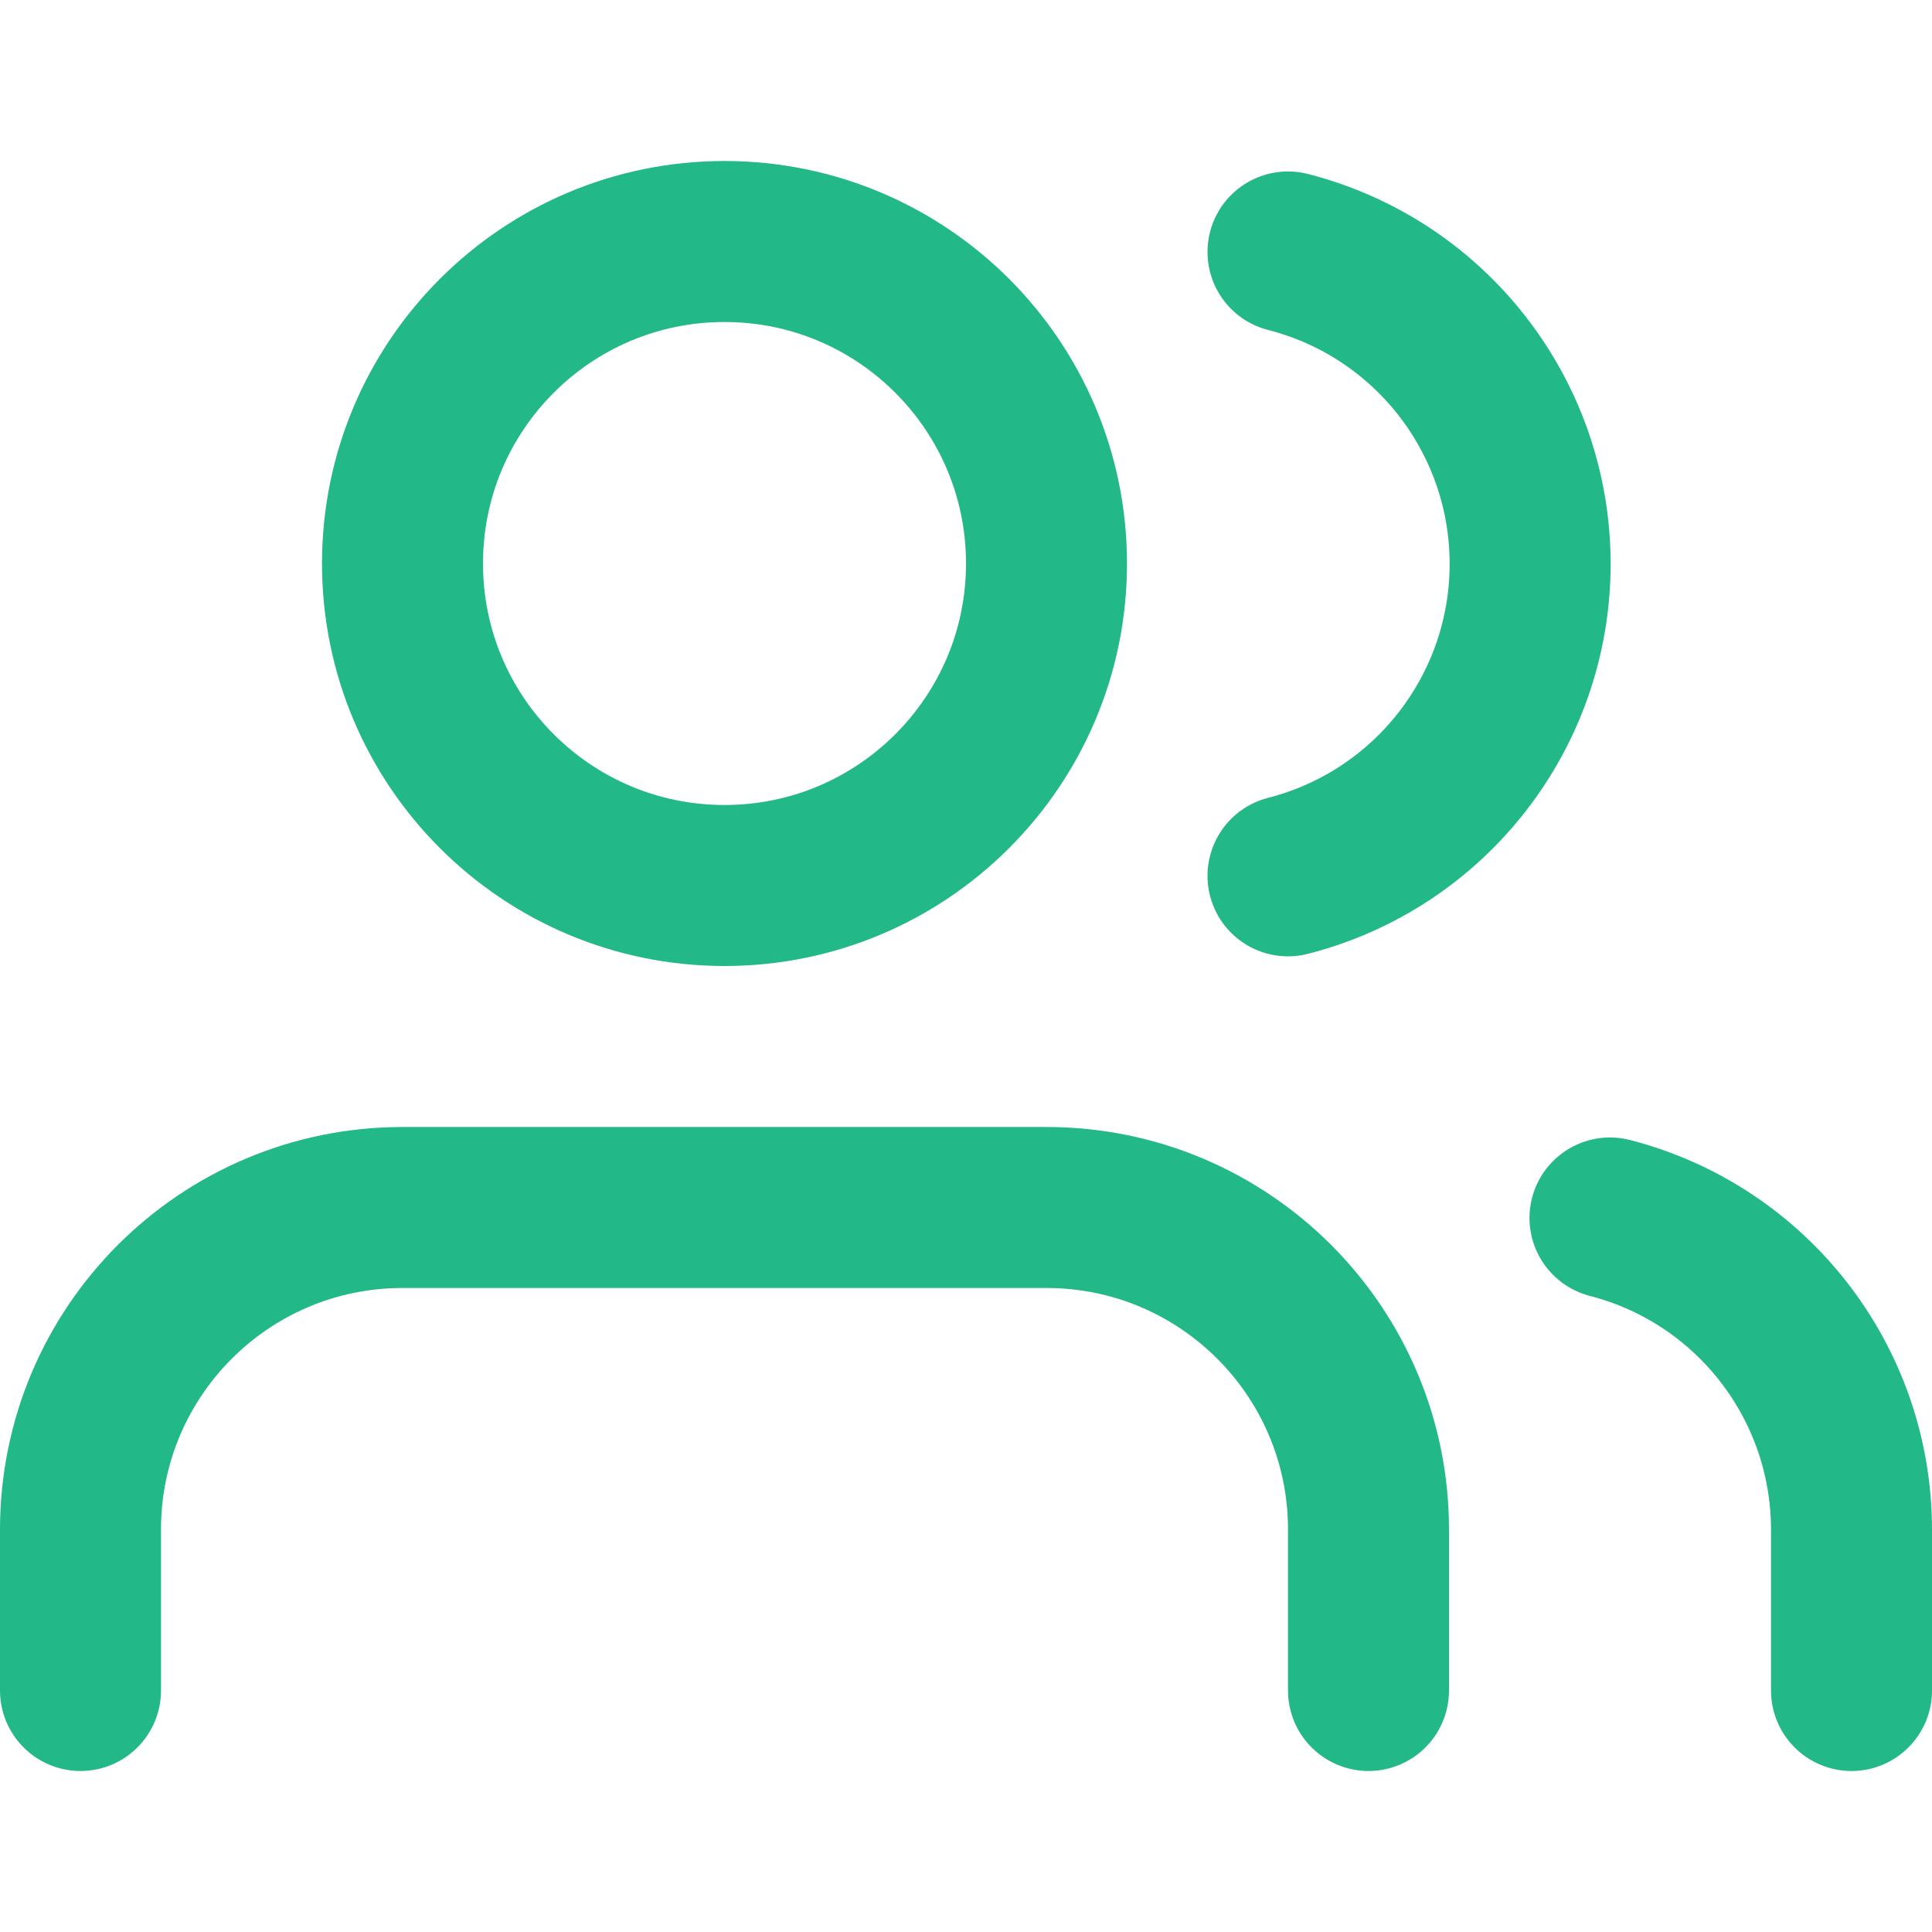
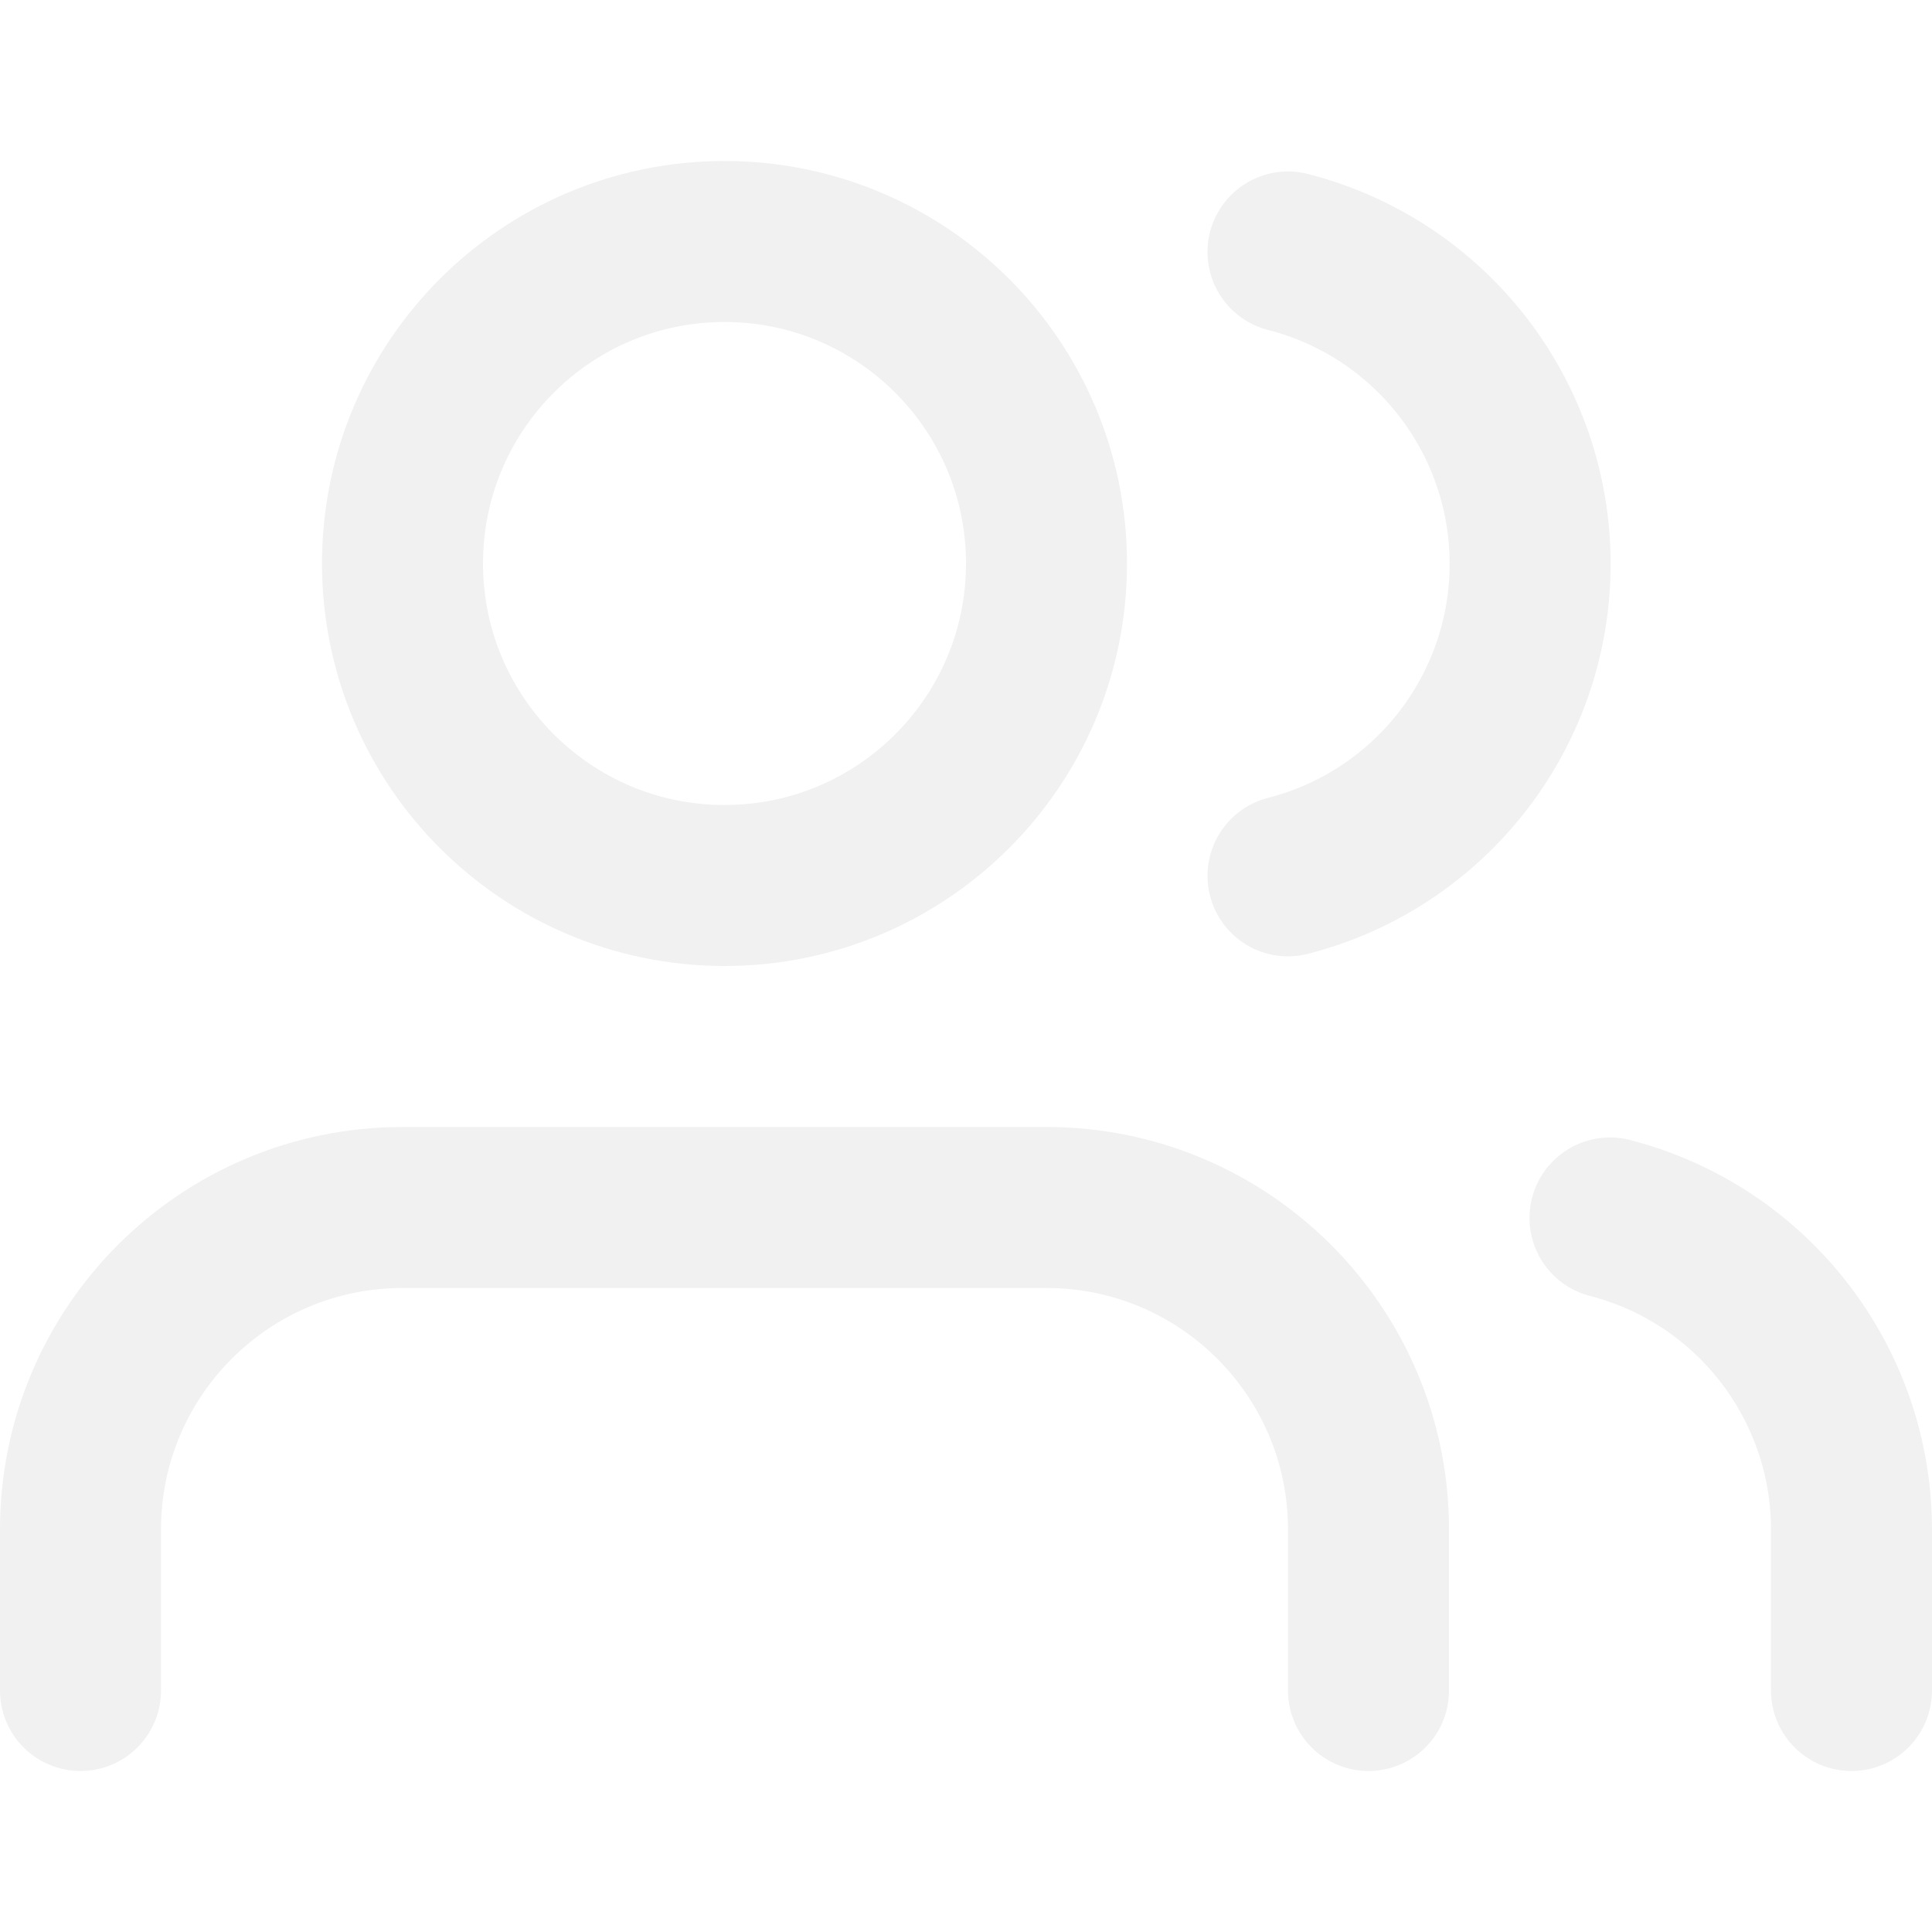
- <svg xmlns="http://www.w3.org/2000/svg" viewBox="0 0 24 24" width="24" height="24" fill="none" stroke="#23B888" stroke-width="2" stroke-linecap="round" stroke-linejoin="round">
+ <svg xmlns="http://www.w3.org/2000/svg" viewBox="0 0 24 24" width="24" height="24" fill="none" stroke="#F1F1F1" stroke-width="2" stroke-linecap="round" stroke-linejoin="round">
  <path d="M17 21v-2a4 4 0 0 0-4-4H5a4 4 0 0 0-4 4v2" />
  <circle cx="9" cy="7" r="4" />
  <path d="M23 21v-2a4 4 0 0 0-3-3.87" />
  <path d="M16 3.13a4 4 0 0 1 0 7.75" />
</svg>
